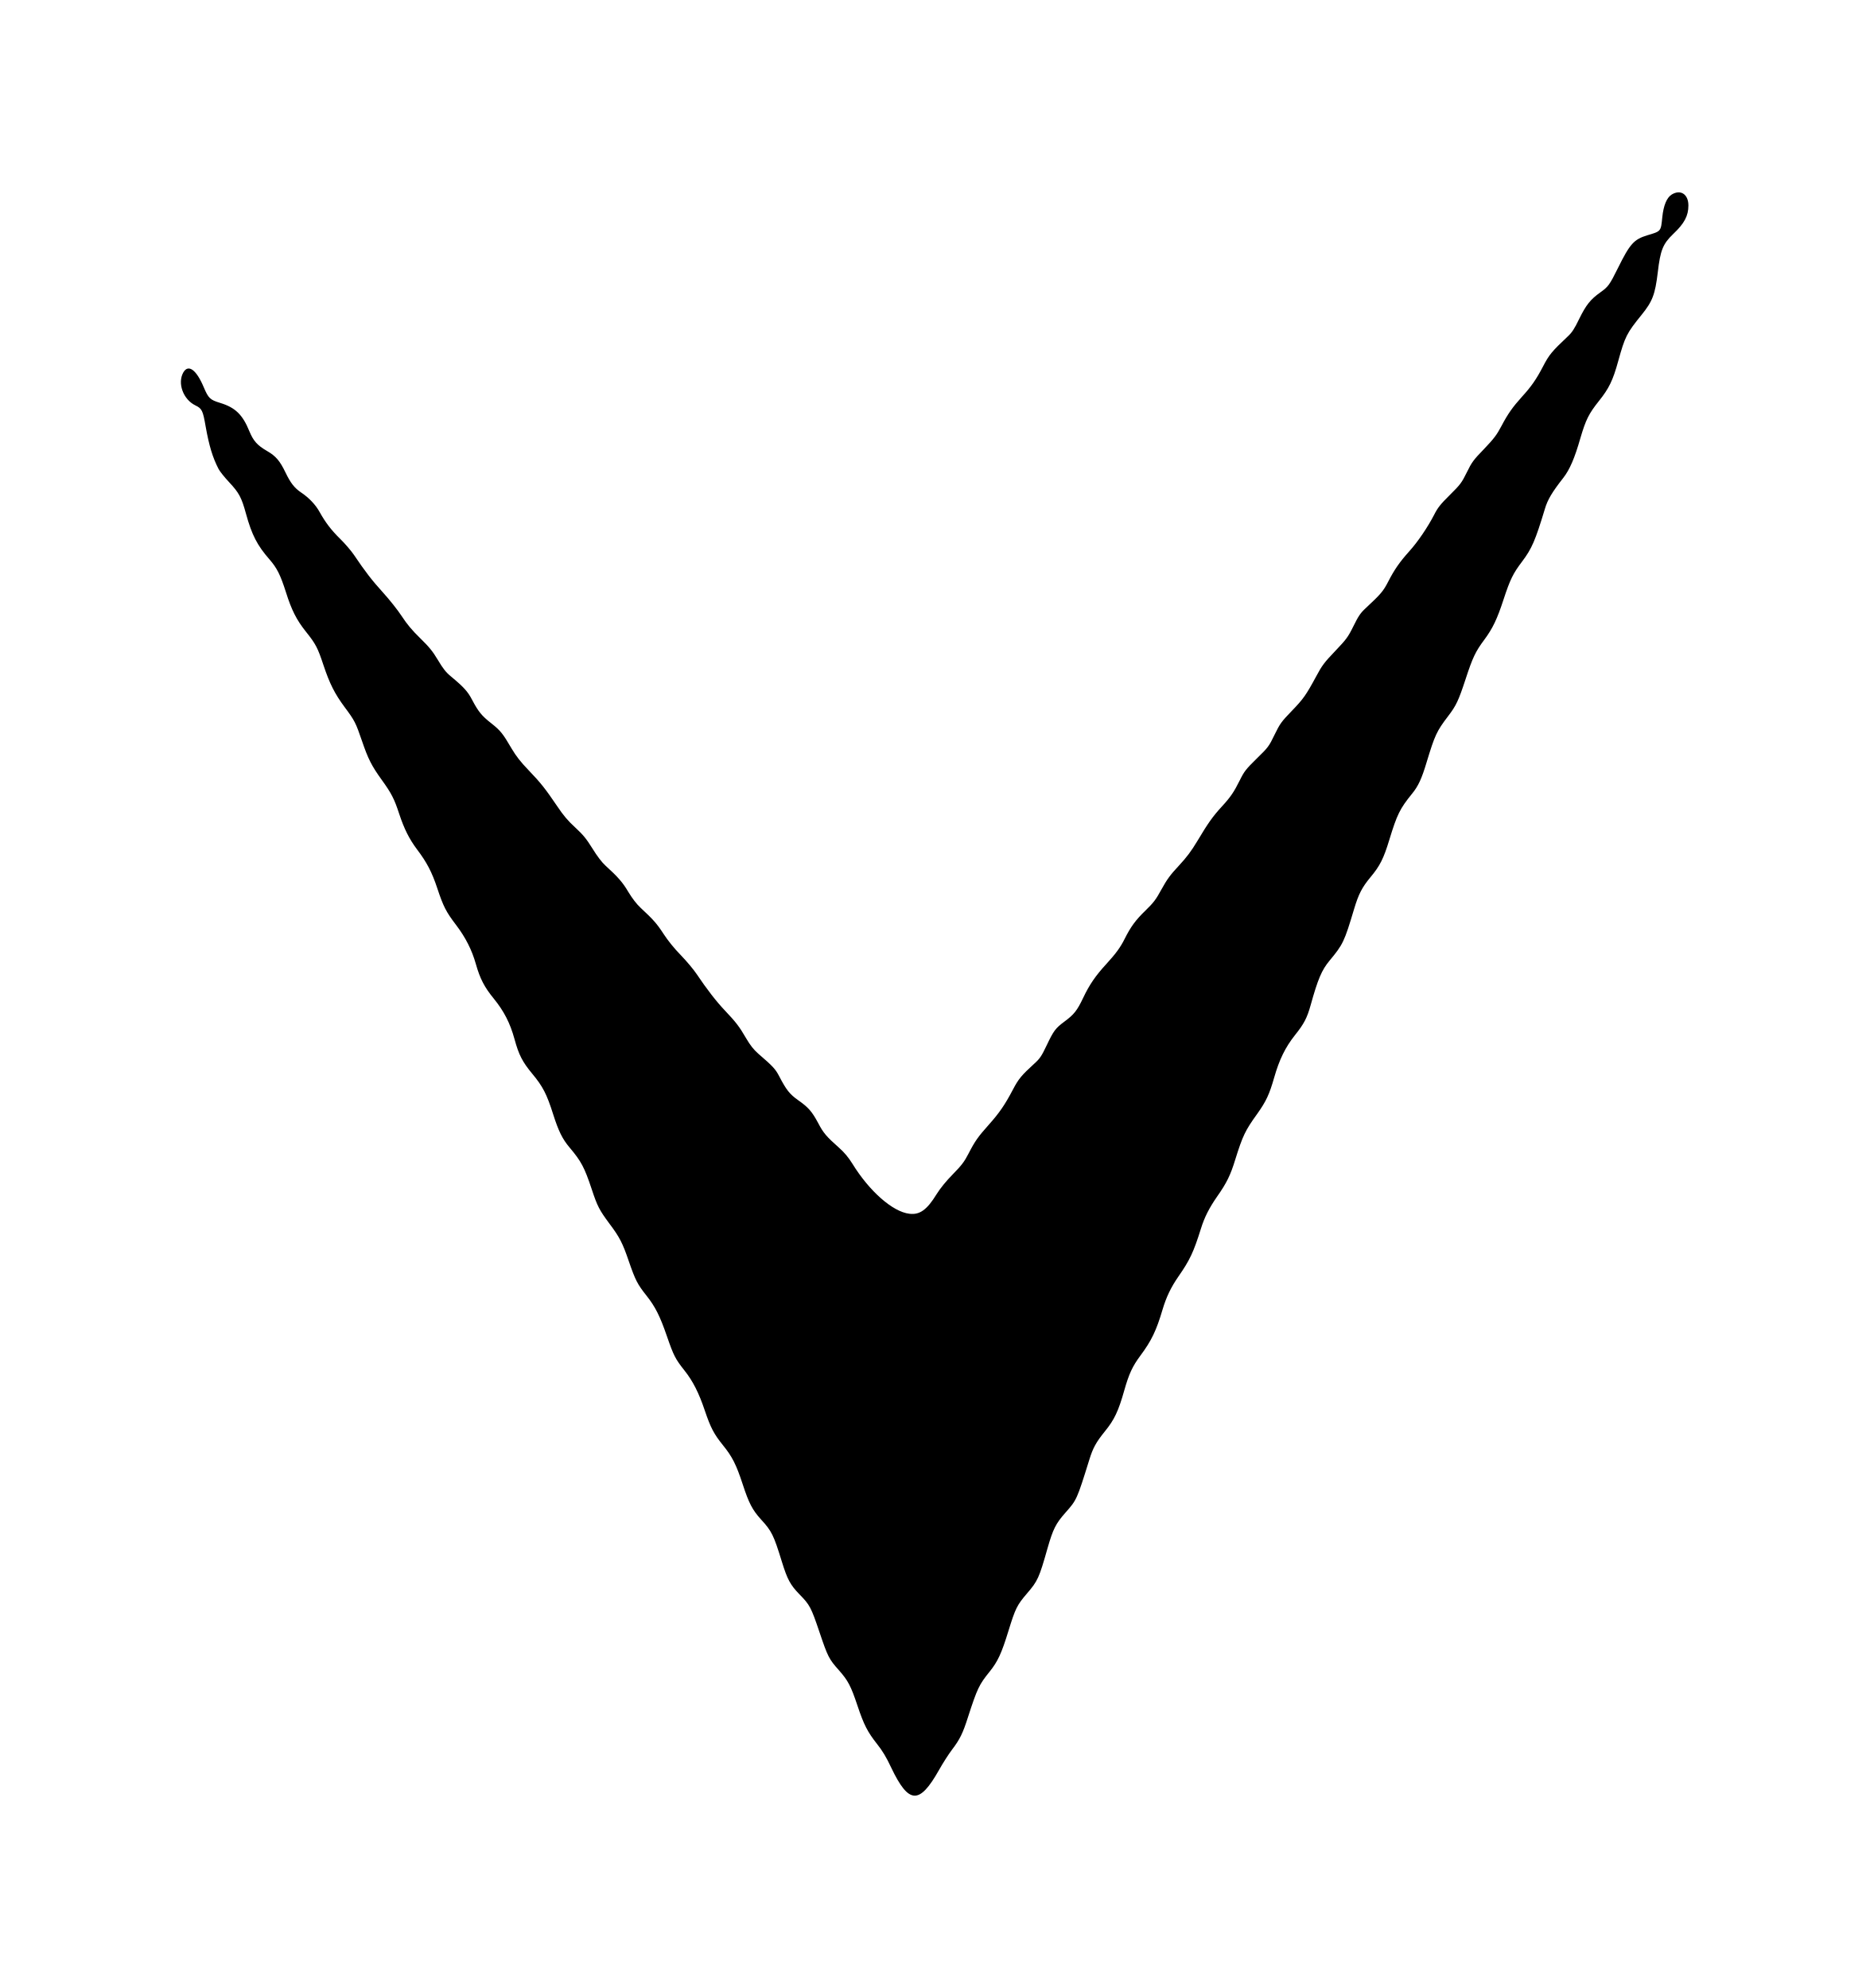
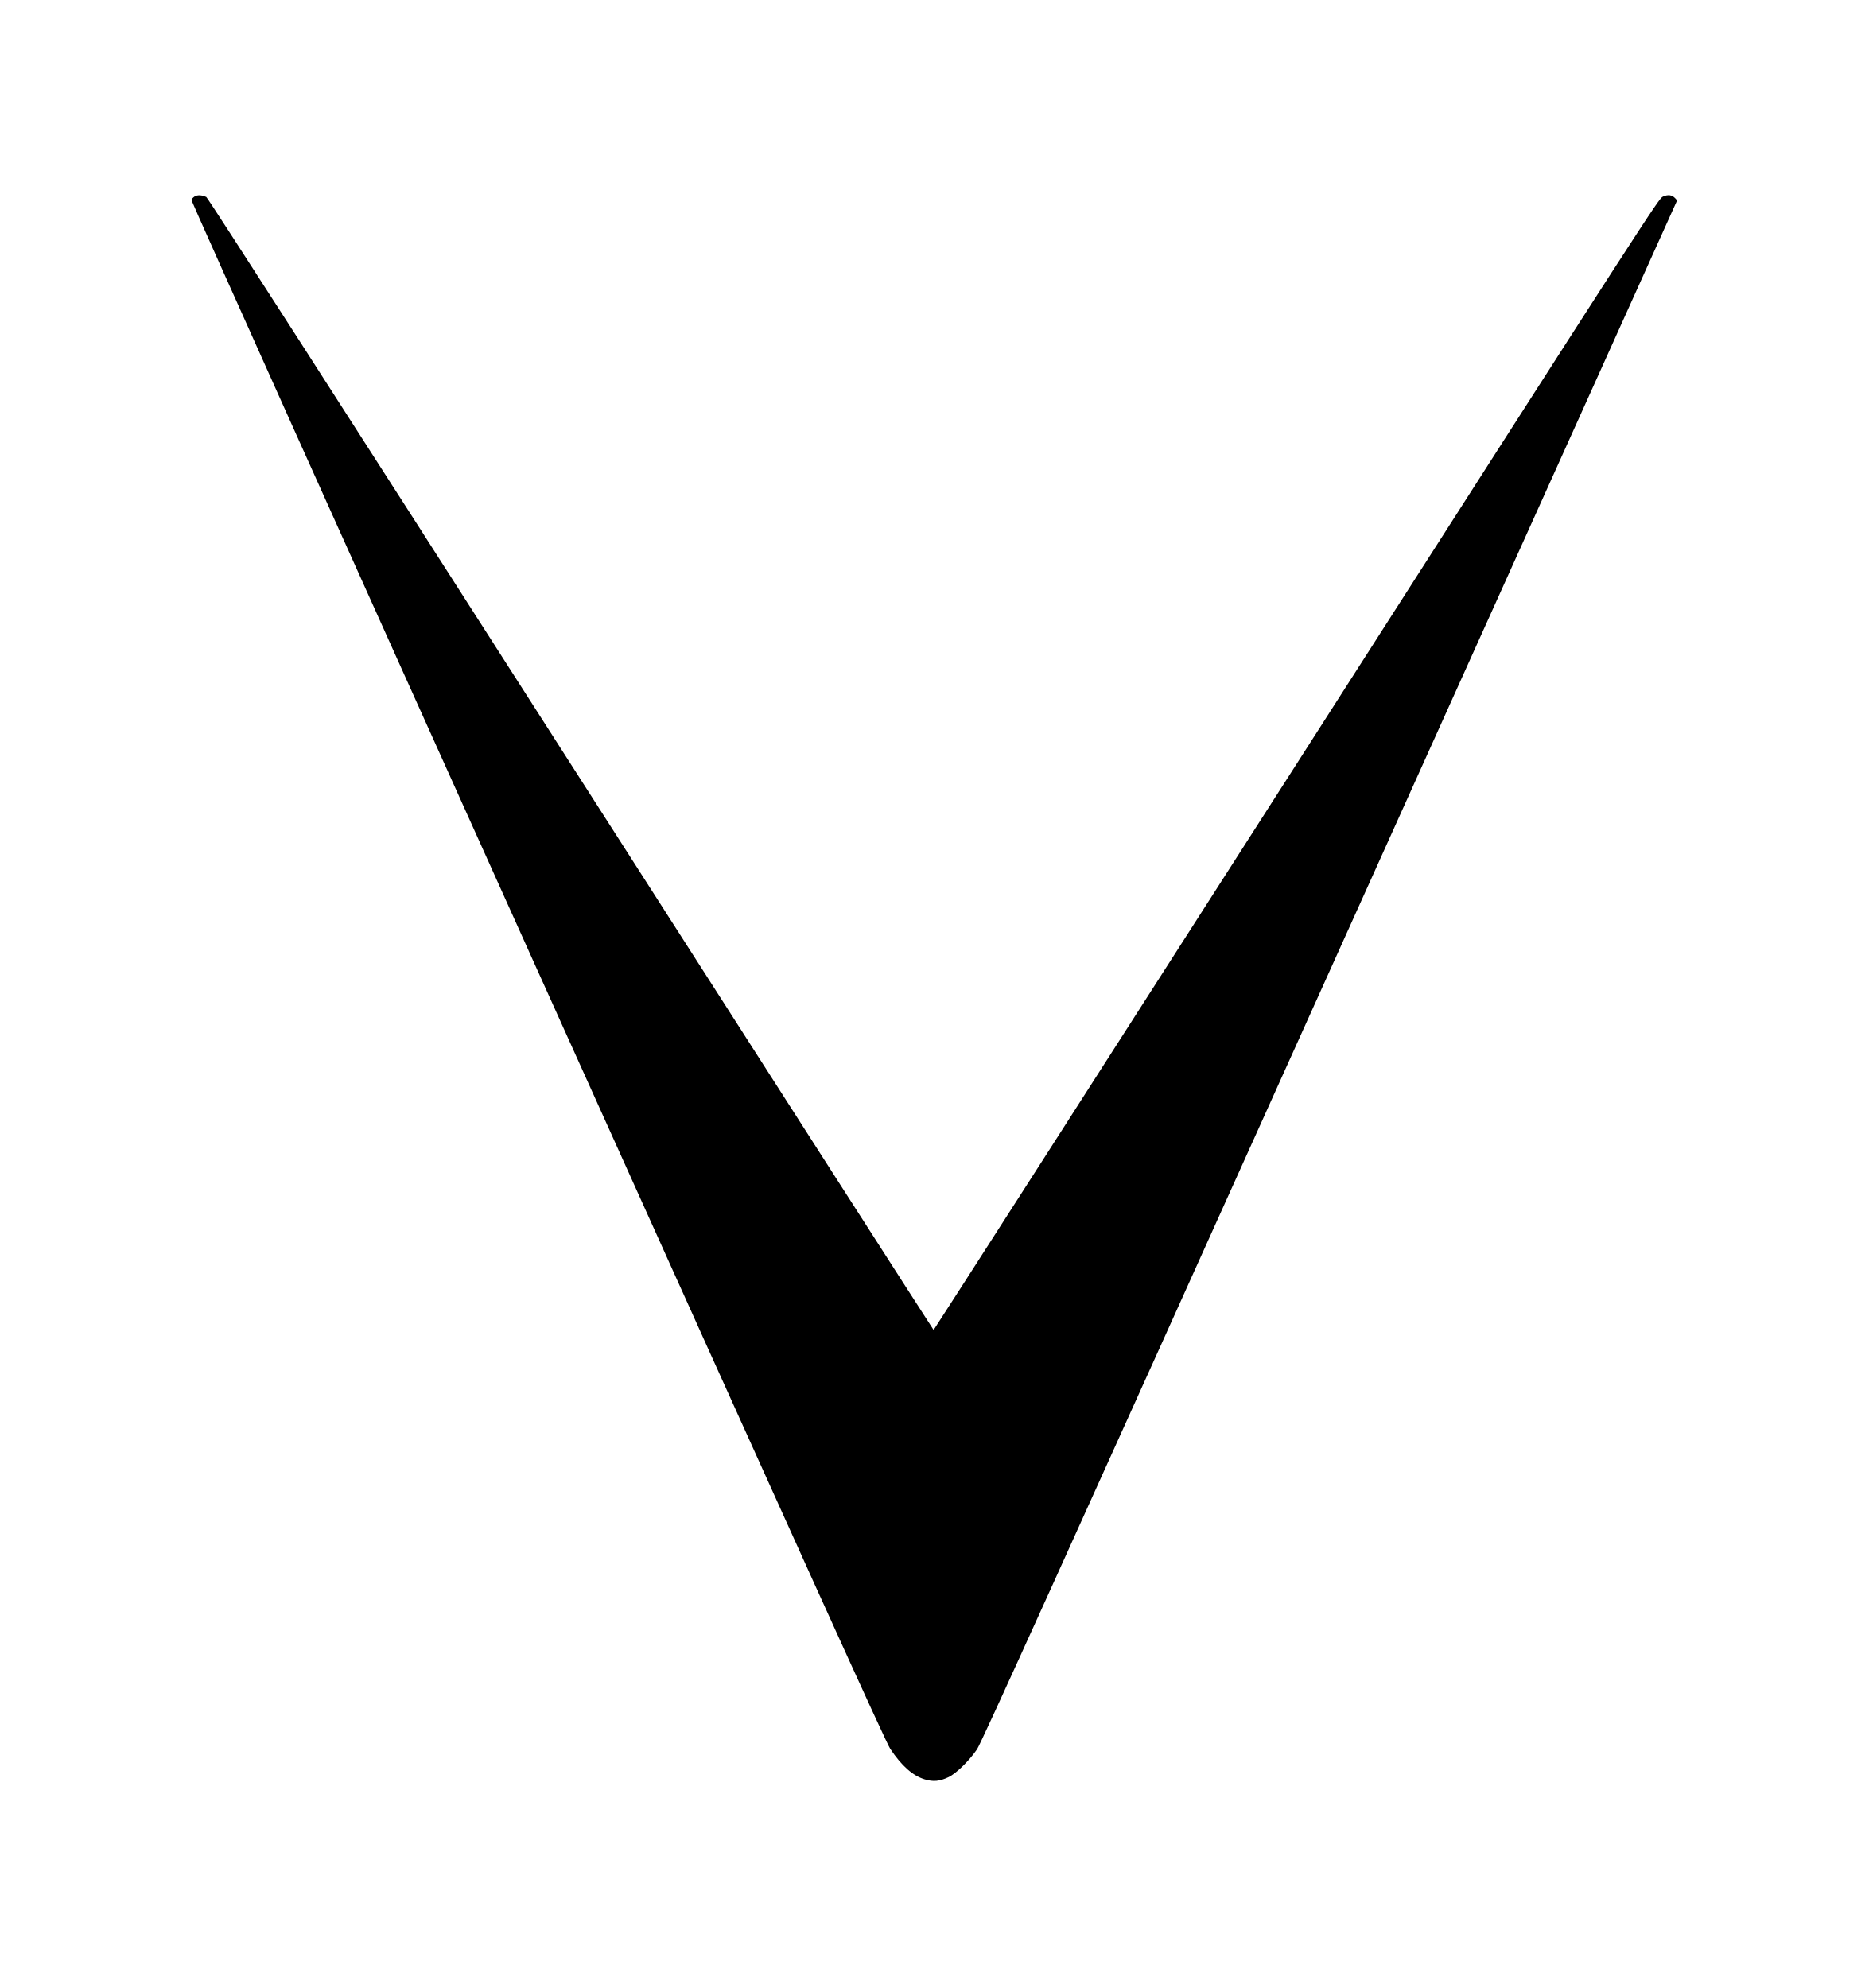
- <svg xmlns="http://www.w3.org/2000/svg" viewBox="0 0 1825.515 1941.948">
-   <g transform="translate(-388.6411,2069.03) scale(0.1,-0.1)" fill="#000000" stroke="none">
-     <path d="M20212 18790 c-48 -30 -80 -105 -92 -222 -14 -139 -11 -136 -146 -176 -131 -40 -170 -83 -287 -320 -82 -165 -94 -182 -171 -237 -98 -70 -140 -123 -207 -259 -47 -98 -71 -134 -112 -172 -155 -146 -182 -178 -242 -294 -67 -128 -114 -195 -206 -296 -90 -100 -137 -166 -199 -284 -47 -89 -73 -123 -170 -225 -105 -108 -121 -131 -169 -229 -50 -101 -62 -118 -165 -220 -94 -93 -119 -125 -155 -196 -61 -118 -157 -261 -242 -355 -95 -106 -146 -180 -205 -295 -49 -95 -69 -119 -221 -261 -50 -46 -71 -77 -119 -175 -54 -109 -69 -128 -179 -244 -105 -110 -128 -140 -184 -245 -100 -185 -126 -222 -241 -341 -99 -103 -113 -121 -166 -230 -55 -114 -62 -124 -175 -234 -105 -103 -122 -125 -164 -210 -59 -118 -89 -163 -177 -259 -88 -96 -134 -161 -236 -332 -63 -105 -106 -162 -184 -246 -84 -90 -115 -133 -168 -229 -56 -103 -78 -131 -158 -209 -94 -91 -143 -157 -202 -275 -41 -83 -86 -144 -178 -245 -106 -115 -167 -204 -227 -331 -60 -126 -89 -163 -185 -234 -86 -64 -104 -88 -173 -233 -49 -103 -65 -127 -118 -175 -127 -116 -156 -151 -210 -254 -78 -149 -134 -230 -235 -343 -106 -119 -135 -159 -200 -285 -40 -78 -67 -113 -152 -200 -66 -67 -123 -137 -159 -195 -94 -153 -165 -204 -266 -191 -163 19 -391 220 -557 490 -39 62 -77 108 -130 155 -123 109 -153 144 -204 242 -60 112 -95 152 -196 223 -82 58 -115 100 -184 233 -37 71 -61 97 -205 221 -44 39 -77 80 -118 150 -66 114 -100 158 -208 272 -82 86 -177 209 -275 355 -29 44 -99 127 -155 185 -63 64 -128 145 -168 207 -65 100 -99 139 -224 255 -40 37 -81 91 -120 155 -55 94 -103 148 -224 258 -35 32 -81 92 -127 167 -60 96 -90 133 -168 205 -71 65 -116 118 -176 208 -117 172 -159 226 -279 351 -78 81 -123 139 -165 210 -87 149 -109 177 -200 249 -93 73 -126 113 -187 229 -42 81 -81 124 -206 228 -50 41 -78 77 -128 161 -52 87 -86 128 -174 214 -78 76 -129 137 -179 214 -39 60 -122 164 -183 231 -107 118 -173 203 -284 368 -28 41 -88 111 -133 155 -88 86 -145 161 -203 265 -38 69 -103 138 -178 188 -67 45 -105 94 -154 196 -55 114 -94 161 -181 211 -95 55 -133 98 -172 192 -66 163 -138 233 -287 278 -98 30 -113 45 -159 153 -72 171 -150 228 -199 145 -60 -105 -2 -265 118 -323 64 -31 73 -50 100 -207 33 -185 67 -300 126 -414 11 -22 58 -81 104 -130 96 -103 120 -147 164 -308 57 -207 110 -309 229 -445 74 -85 107 -152 161 -321 54 -172 103 -270 194 -384 97 -121 116 -158 172 -327 61 -183 110 -280 207 -411 99 -133 108 -151 170 -332 59 -173 93 -241 194 -381 93 -129 121 -183 169 -330 49 -148 98 -245 174 -347 95 -125 146 -223 197 -377 60 -181 86 -232 185 -362 92 -121 154 -243 193 -382 40 -141 83 -225 175 -337 99 -122 159 -238 202 -395 42 -154 77 -222 173 -338 104 -125 142 -199 205 -398 52 -163 90 -240 159 -322 115 -136 146 -195 217 -408 55 -167 75 -204 171 -334 101 -134 131 -192 192 -372 64 -185 84 -223 172 -334 85 -107 132 -200 200 -398 65 -188 82 -221 170 -332 83 -104 142 -221 200 -394 56 -165 88 -227 175 -335 92 -113 131 -190 194 -382 61 -187 95 -252 180 -346 104 -113 123 -152 203 -412 54 -174 82 -226 172 -319 101 -103 113 -125 196 -371 81 -240 92 -261 189 -370 90 -102 117 -154 181 -345 63 -189 99 -258 191 -375 52 -65 91 -129 139 -232 171 -358 275 -363 467 -22 37 66 94 155 126 197 77 101 106 160 156 317 91 281 109 319 211 445 80 99 117 178 185 400 67 217 83 251 181 365 105 122 118 151 200 440 54 189 81 243 177 351 108 122 110 125 231 514 36 117 66 171 153 279 91 111 132 197 189 400 46 162 80 235 158 340 107 144 155 243 216 450 36 121 82 217 154 321 112 161 148 237 221 470 34 110 81 202 159 314 92 131 129 207 175 357 74 236 97 285 216 450 86 121 118 189 165 354 50 175 108 294 203 414 88 110 118 167 153 293 70 252 108 343 185 435 131 158 143 182 239 503 44 147 78 212 159 310 94 112 130 185 185 366 76 249 103 304 223 452 60 73 94 147 142 308 80 263 97 301 209 448 79 103 102 152 172 365 68 208 96 267 181 381 83 112 126 202 189 395 64 195 93 254 181 370 95 126 129 205 223 516 26 88 70 162 179 301 63 81 111 192 167 388 53 180 82 239 181 363 98 122 137 202 188 388 67 242 83 274 229 454 106 131 132 198 158 415 25 217 50 278 151 375 109 103 148 177 148 278 0 110 -76 160 -163 107z" />
+ <svg xmlns="http://www.w3.org/2000/svg" viewBox="60 60 1880 2000">
+   <g transform="translate(0,2120) scale(0.1,-0.1)" fill="#000000" stroke="none">
+     <path d="M2557 18623 c-15 -10 -29 -25 -32 -34 -3 -9 1565 -3500 3485 -7759 2744 -6088 3502 -7761 3545 -7824 115 -172 227 -271 347 -307 86 -26 149 -20 238 22 77 36 209 165 288 281 41 60 815 1768 3547 7830 l3495 7752 -21 23 c-32 33 -71 38 -122 15 -43 -19 -110 -123 -3687 -5711 -2004 -3130 -3646 -5691 -3649 -5691 -3 1 -1646 2563 -3650 5694 -2381 3720 -3652 5698 -3666 5704 -46 21 -89 23 -118 5z" />
  </g>
</svg>
